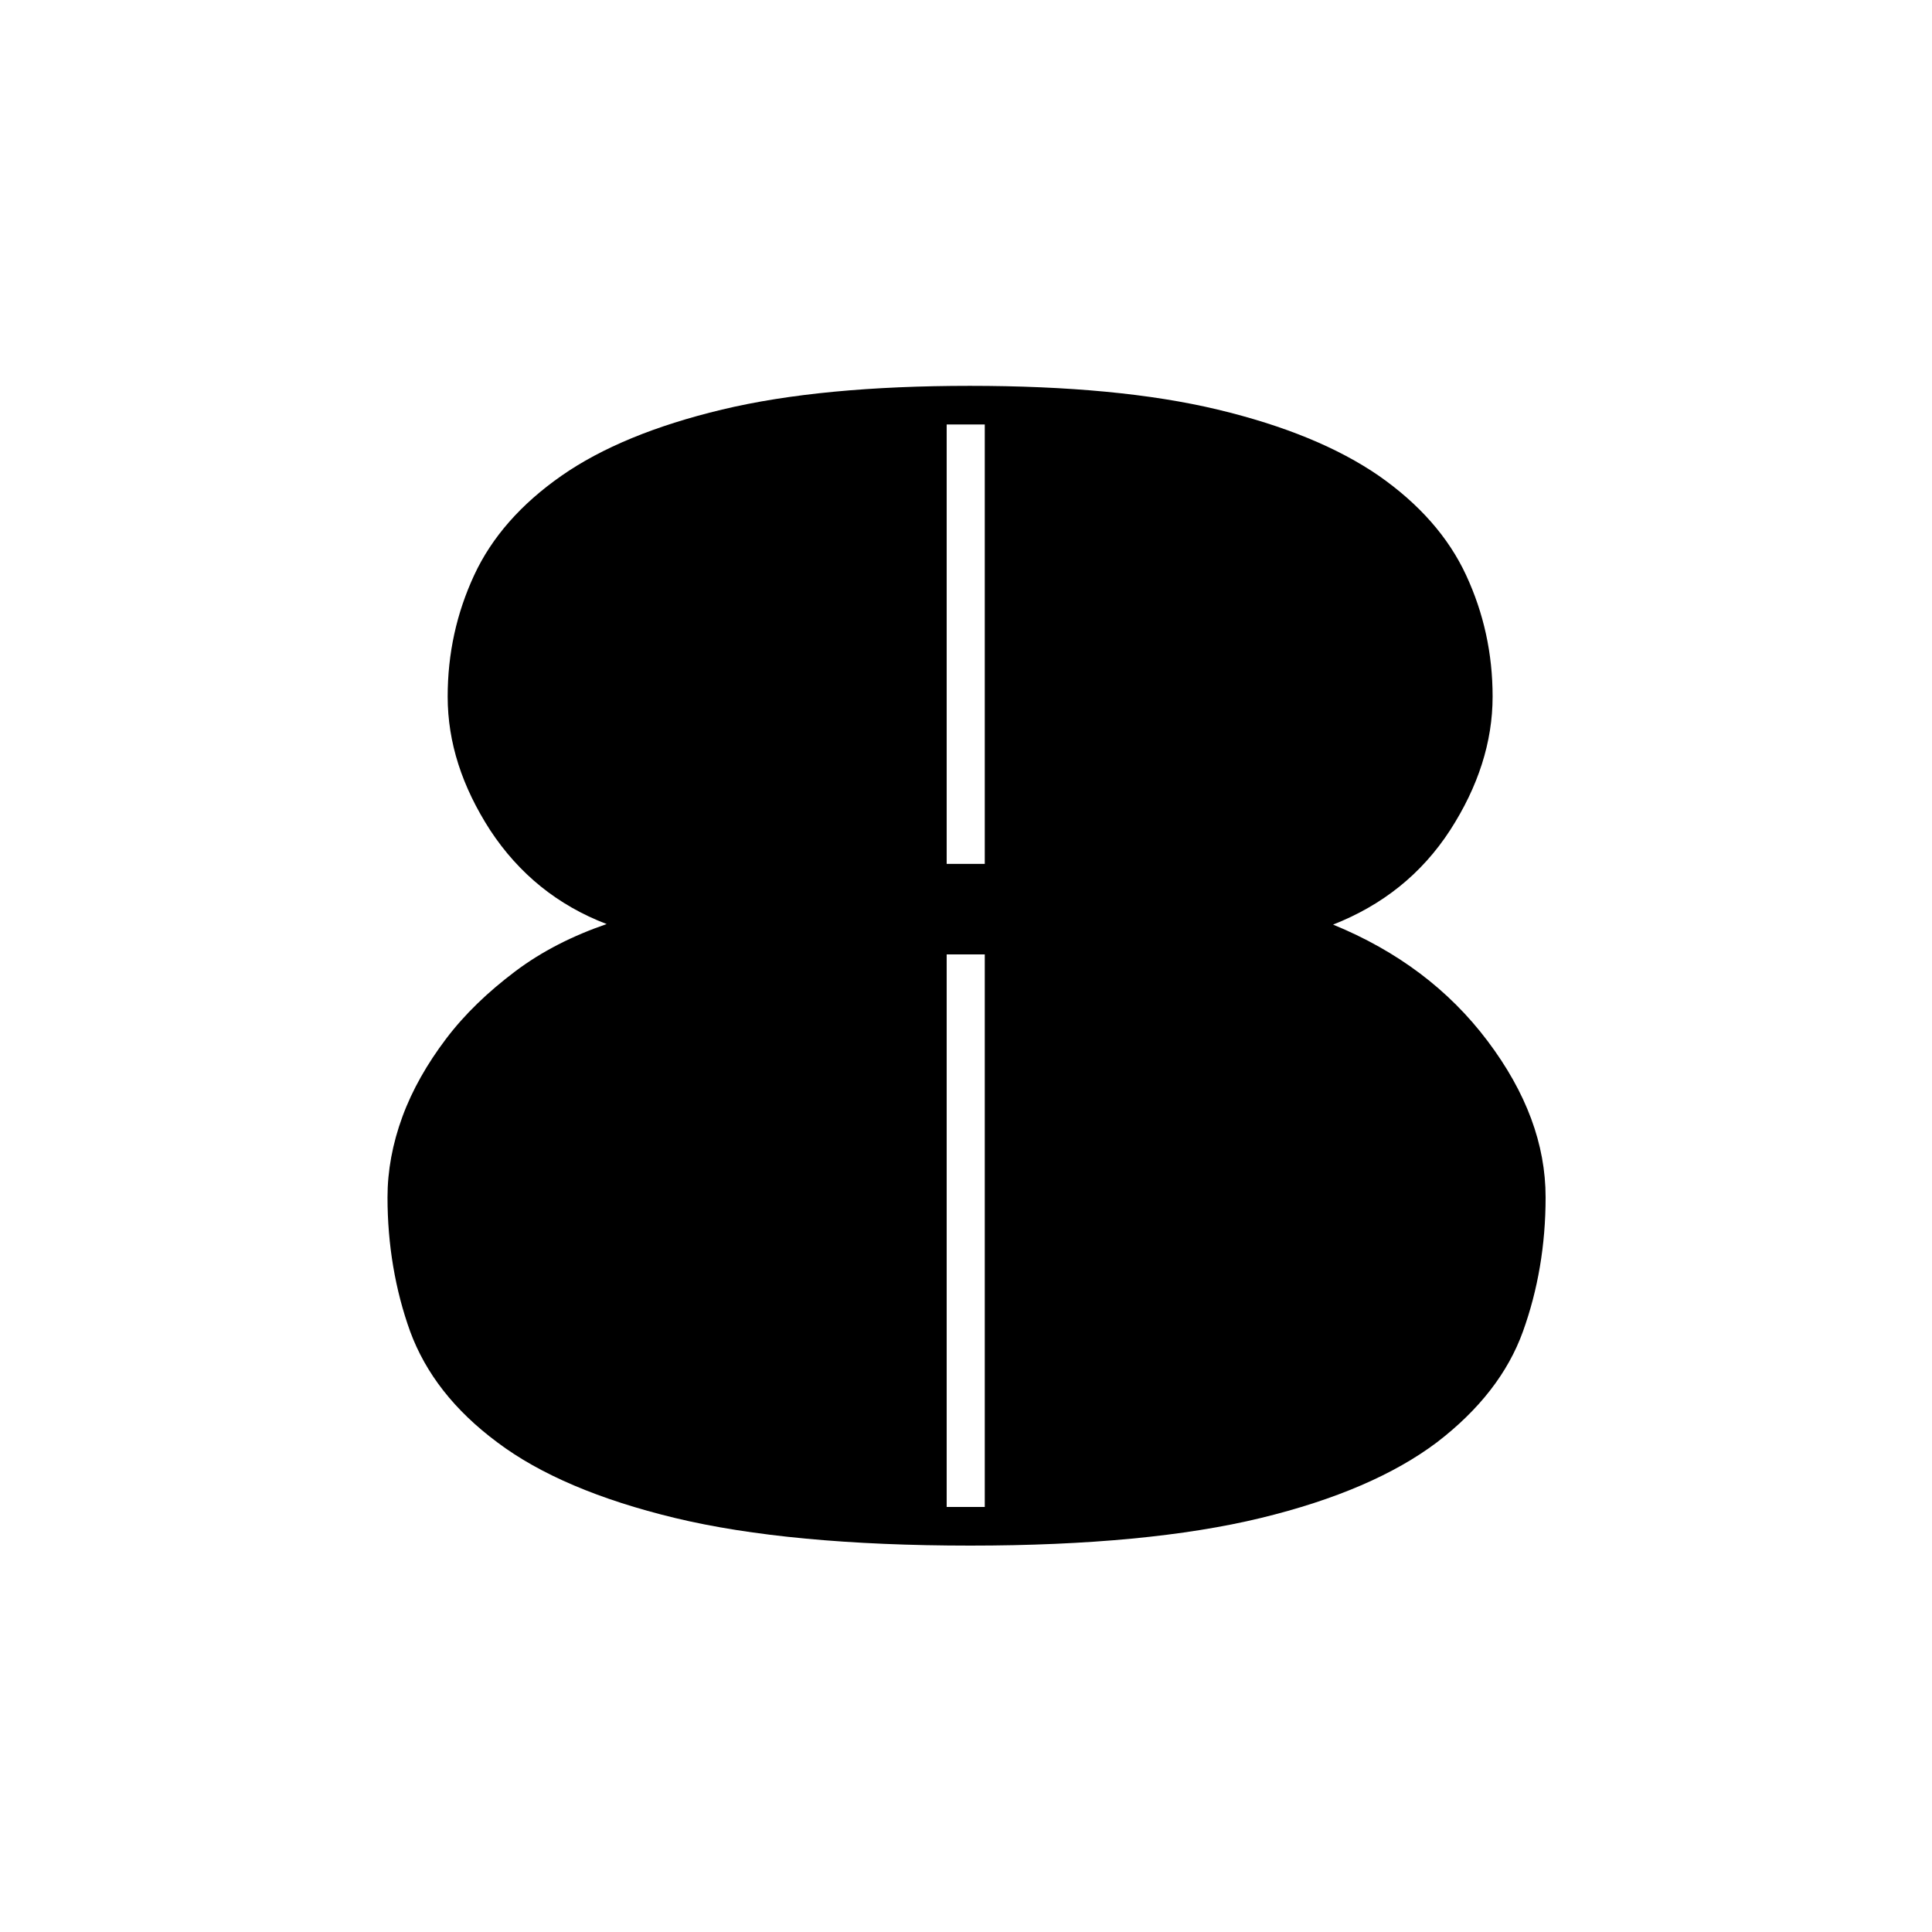
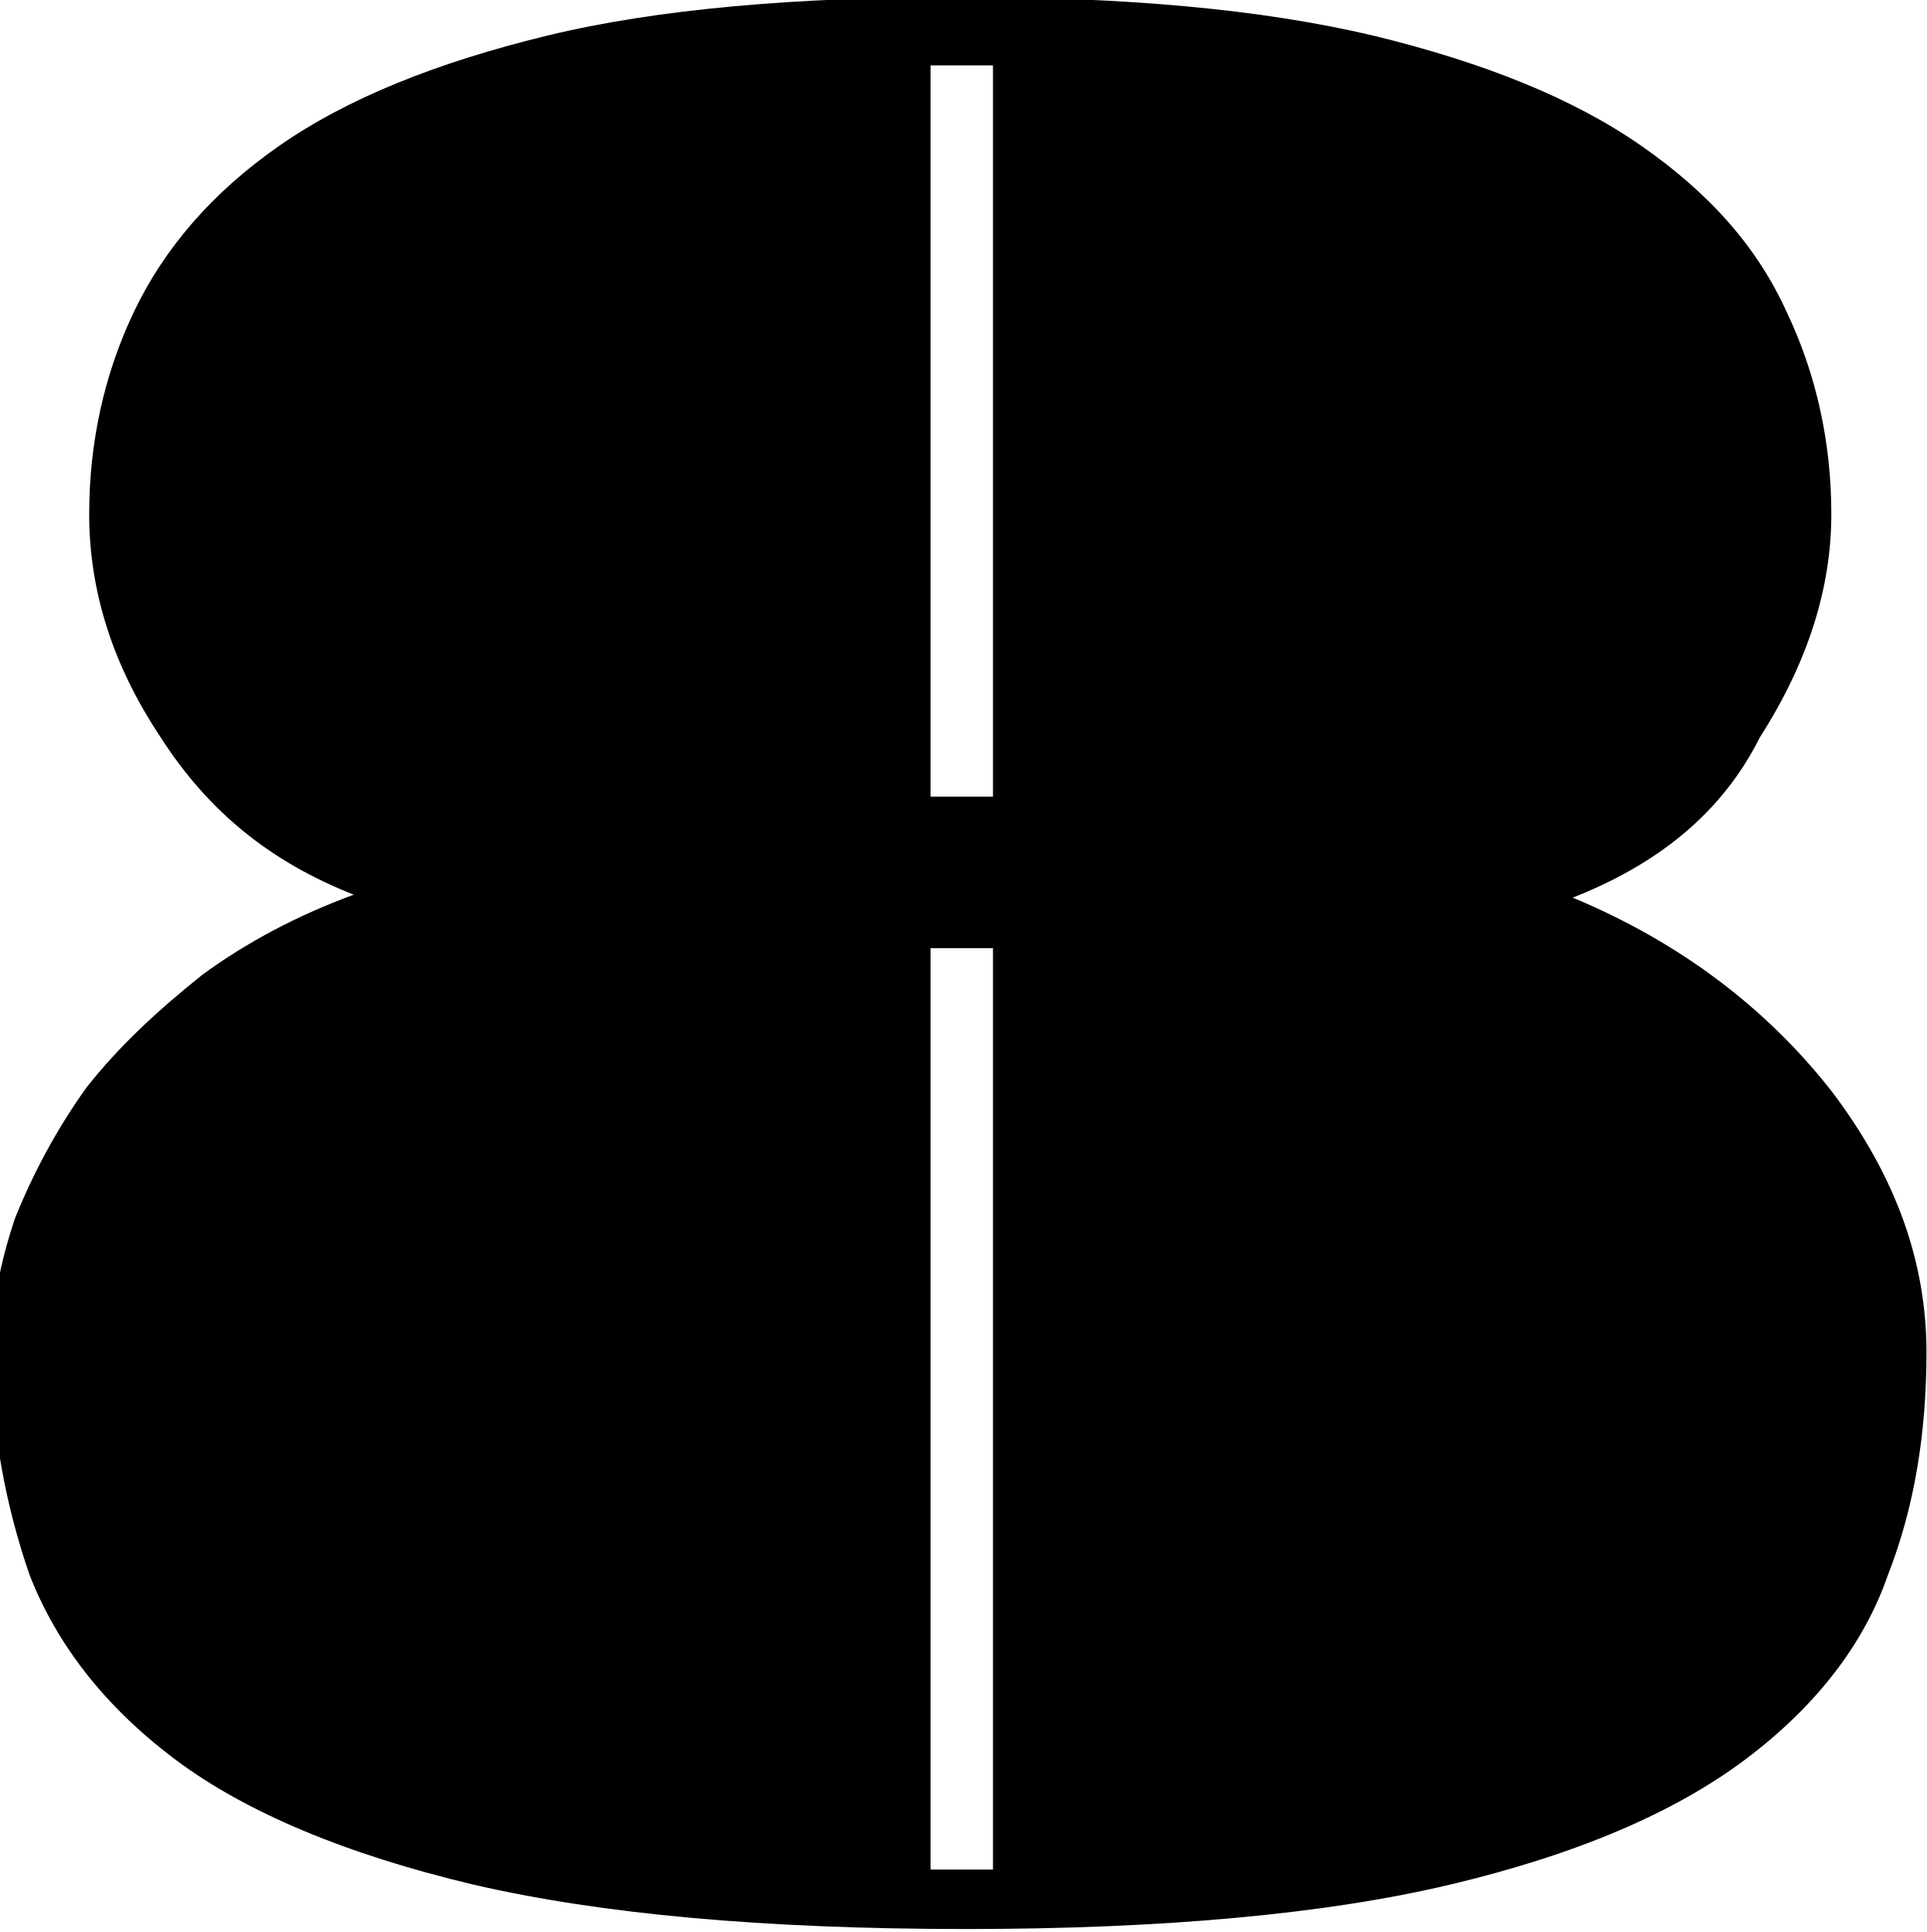
- <svg xmlns="http://www.w3.org/2000/svg" id="Layer_1" viewBox="-70 132 350 350">
+ <svg xmlns="http://www.w3.org/2000/svg" id="Layer_1" viewBox="-208.9 233.8 64.8 65">
  <g id="XMLID_32_">
-     <path id="XMLID_33_" d="M171.5 299.5c11.7 4.8 21 11.8 28 21.1s10.5 18.7 10.5 28.3c0 8.7-1.4 16.8-4.1 24.3s-7.9 14.2-15.6 20.1c-7.7 5.8-18.3 10.4-31.9 13.7-13.6 3.3-31.2 5-52.6 5-21.9 0-39.8-1.7-53.5-5s-24.5-7.9-32.2-13.7c-7.8-5.8-13-12.5-15.8-20.1-2.7-7.5-4.1-15.7-4.1-24.3 0-4.8.9-9.7 2.7-14.6s4.5-9.6 7.9-14.1 7.6-8.5 12.5-12.2c4.9-3.7 10.5-6.5 16.6-8.6-8.9-3.4-15.9-9.1-21.1-17-5.1-7.9-7.7-15.9-7.7-24.2 0-7.8 1.6-15.1 4.8-22s8.5-12.9 15.8-18 17-9.1 29.1-12 27.1-4.3 44.9-4.3 32.8 1.4 44.9 4.3c12.1 2.9 21.8 6.9 29.2 12 7.3 5.1 12.6 11.1 15.8 18 3.2 6.9 4.8 14.2 4.8 22 0 8.2-2.6 16.3-7.7 24.2-5.2 8-12.3 13.6-21.2 17.1zm-63.1-90.6h-6.9v79.6h6.9v-79.6zm0 96h-6.9V405h6.9V304.9z" class="st0" />
+     <path id="XMLID_33_" d="M-156 264c3.6 1.5 6.5 3.7 8.7 6.5 2.2 2.9 3.2 5.8 3.2 8.8 0 2.7-.4 5.2-1.3 7.5-.8 2.3-2.4 4.4-4.8 6.2-2.4 1.8-5.7 3.2-9.9 4.2s-9.7 1.5-16.3 1.5c-6.8 0-12.3-.5-16.6-1.5-4.2-1-7.6-2.4-10-4.2-2.4-1.8-4-3.9-4.9-6.2-.8-2.3-1.3-4.9-1.3-7.5 0-1.5.3-3 .8-4.5.6-1.5 1.4-3 2.4-4.4 1.1-1.4 2.4-2.6 3.9-3.8 1.5-1.1 3.2-2 5.1-2.7-2.8-1.1-4.9-2.8-6.5-5.3-1.6-2.4-2.4-4.9-2.4-7.5 0-2.4.5-4.7 1.5-6.8 1-2.1 2.6-4 4.9-5.6 2.3-1.6 5.3-2.8 9-3.7s8.4-1.3 13.9-1.3 10.1.4 13.9 1.3c3.7.9 6.7 2.1 9 3.7s3.9 3.4 4.9 5.6c1 2.1 1.5 4.4 1.5 6.8 0 2.5-.8 5-2.4 7.5-1.3 2.6-3.5 4.3-6.3 5.4zm-19.5-28h-2.1v24.6h2.1V236zm0 29.7h-2.1v31h2.1v-31z" class="st0" />
  </g>
</svg>
